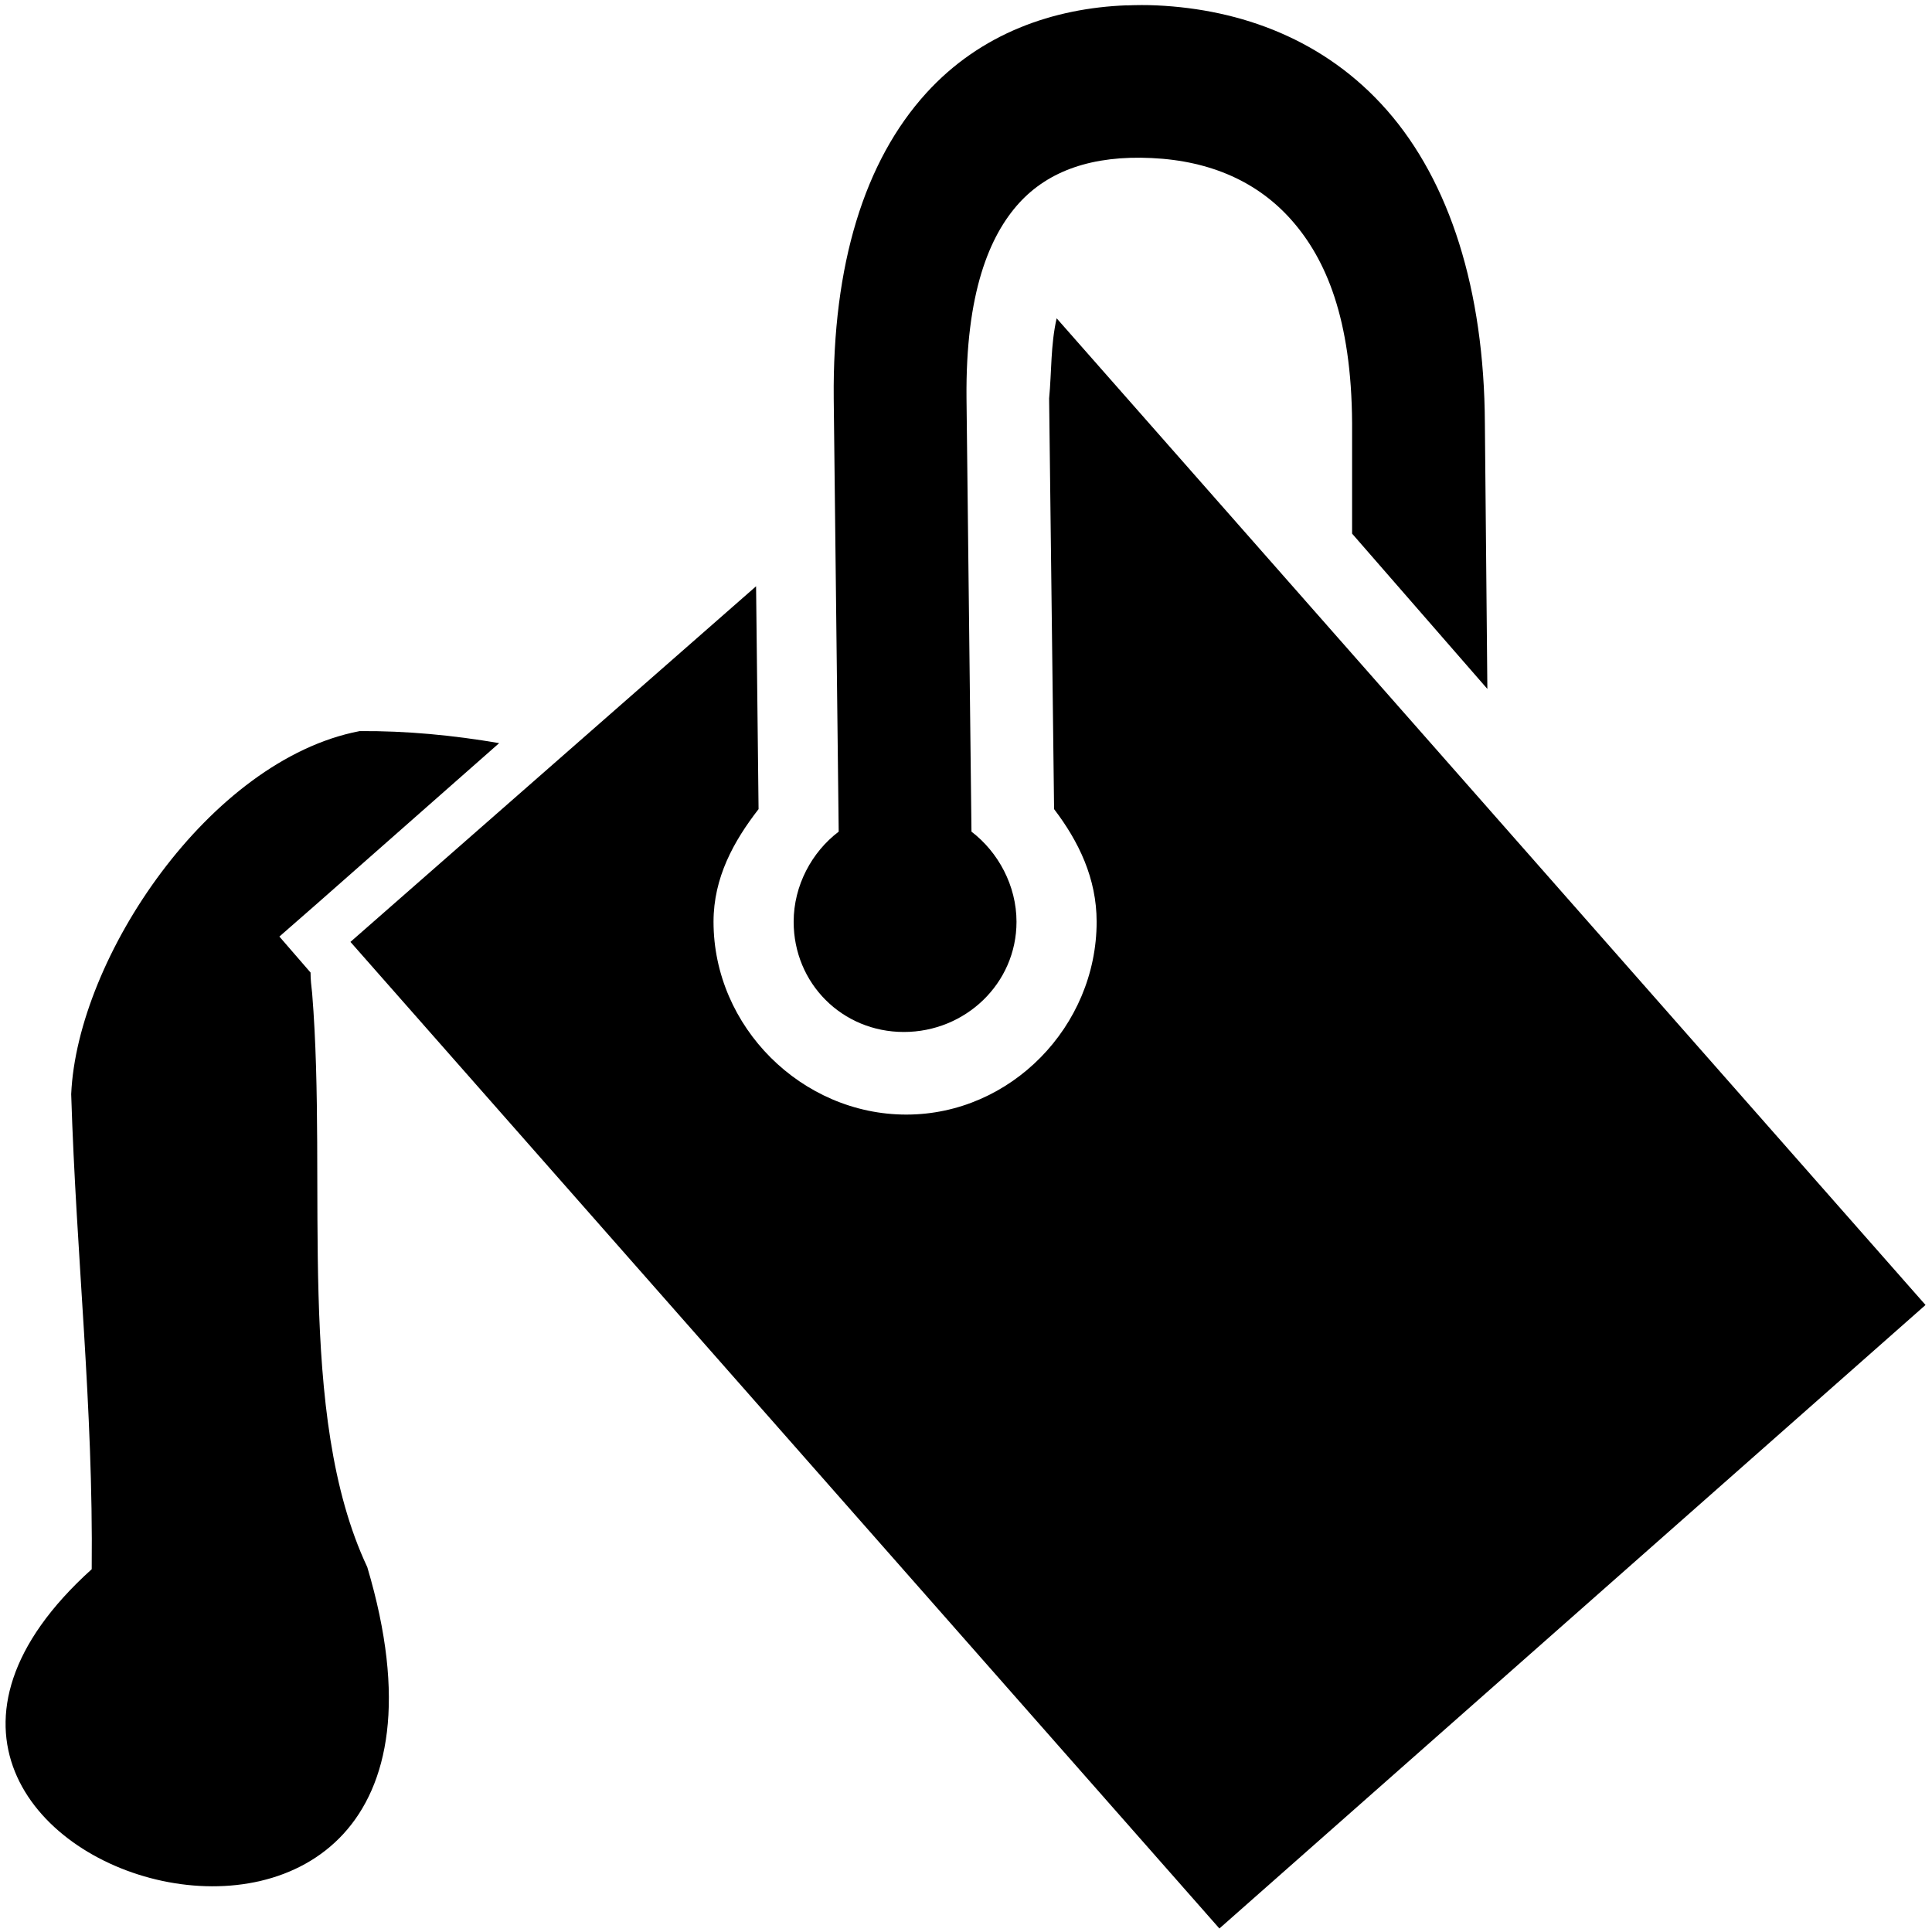
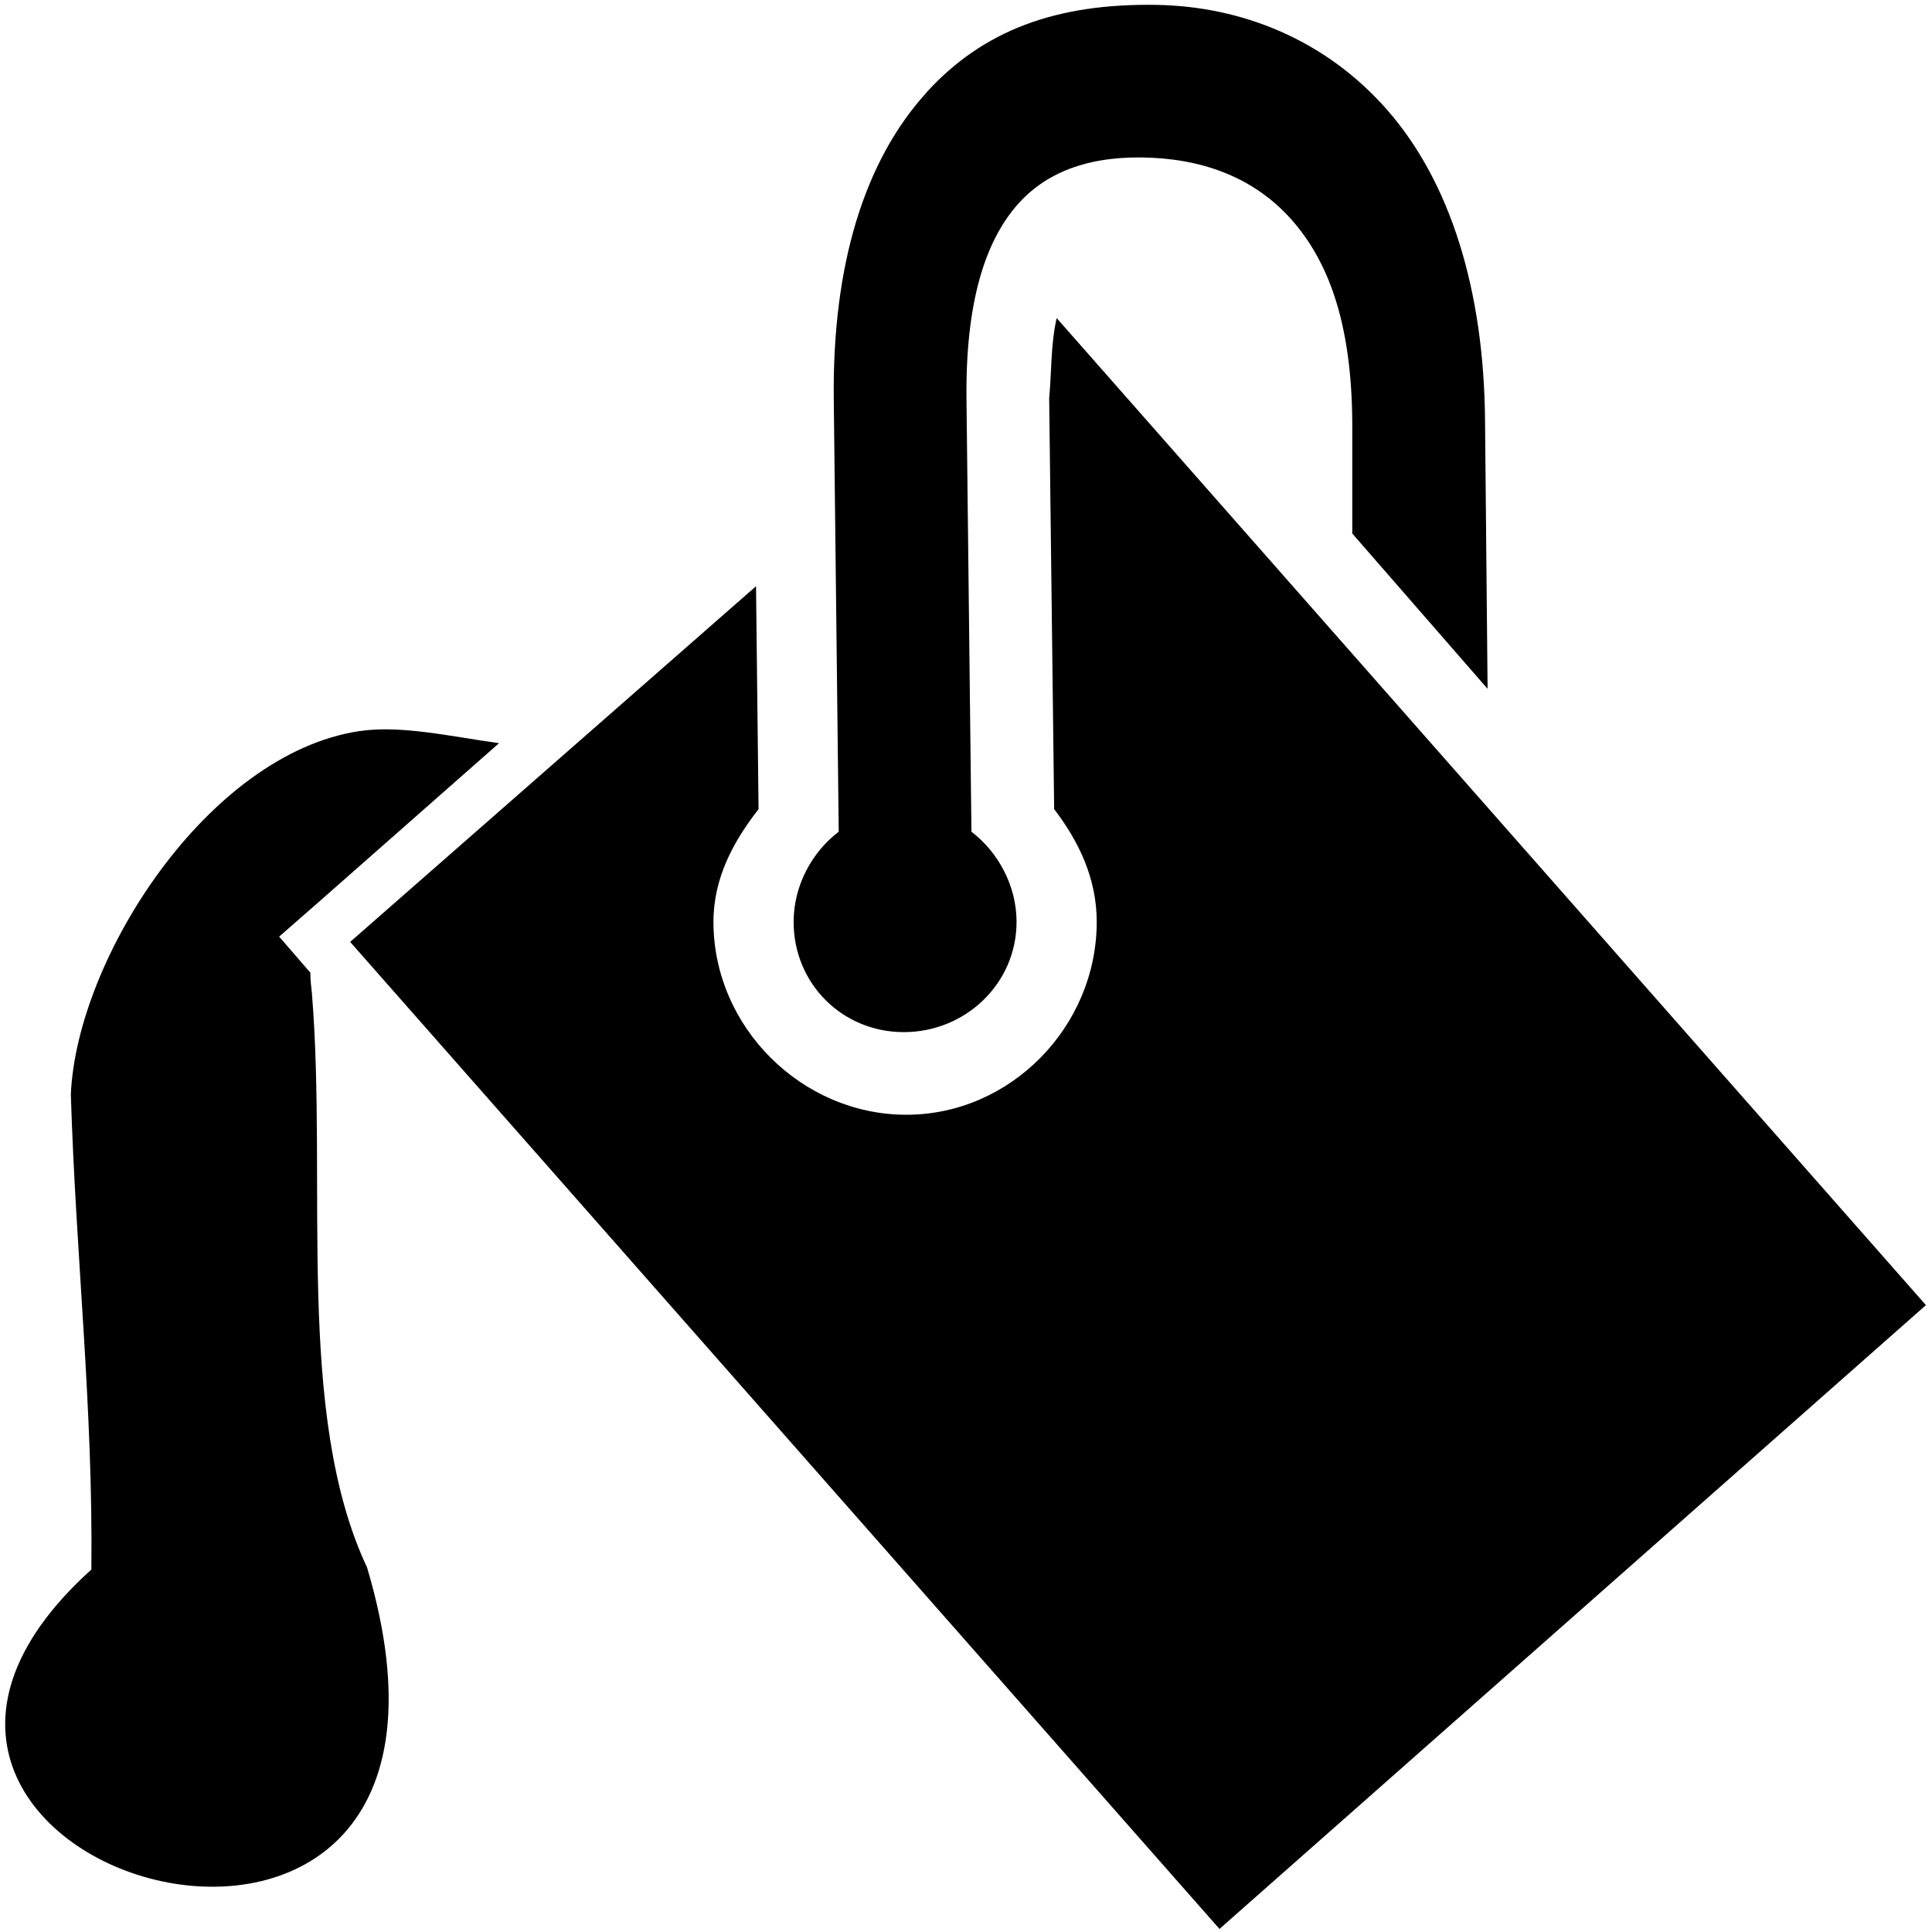
- <svg xmlns="http://www.w3.org/2000/svg" width="1000" height="1000" id="svg3446" version="1.1">
-   <defs id="defs3448" />
+ <svg xmlns="http://www.w3.org/2000/svg" width="1000" height="1000" id="svg3888" version="1.1">
+   <defs id="defs3890" />
  <g id="layer1" transform="translate(0,-52.36218)">
-     <g style="display:inline" id="g15181" transform="matrix(41.4763,0,0,41.4763,7475.417,-27403.963)">
-       <rect y="661.981" x="-180.228" height="24.1" width="24.1" id="rect15179" style="fill:none;stroke:none" />
-       <g id="g15174">
-         <path style="fill:#000000;fill-rule:evenodd;stroke:none" d="m 102.688,547.281 c -0.076,0.333 -0.062,0.667 -0.094,1 l 0.062,5.125 c 0.308,0.404 0.531,0.865 0.531,1.406 0,1.304 -1.071,2.406 -2.375,2.406 -1.304,0 -2.406,-1.093 -2.406,-2.406 0,-0.551 0.251,-1.005 0.562,-1.406 l -0.031,-2.781 -5.062,4.438 10.844,12.312 8.812,-7.781 z" transform="translate(-269.7351,118.6676)" id="rect15117" />
-         <path style="font-size:medium;font-style:normal;font-variant:normal;font-weight:normal;font-stretch:normal;text-indent:0;text-align:start;text-decoration:none;line-height:normal;letter-spacing:normal;word-spacing:normal;text-transform:none;direction:ltr;block-progression:tb;writing-mode:lr-tb;text-anchor:start;baseline-shift:baseline;color:#000000;fill:#000000;fill-opacity:1;stroke:none;stroke-width:2;marker:none;visibility:visible;display:inline;overflow:visible;enable-background:accumulate;font-family:Sans;-inkscape-font-specification:Sans" d="m 103.562,543.375 c -0.916,0.035 -1.822,0.349 -2.5,1.094 -0.775,0.851 -1.172,2.147 -1.156,3.812 l 0.062,5.406 c -0.335,0.254 -0.562,0.672 -0.562,1.125 0,0.769 0.606,1.375 1.375,1.375 0.769,0 1.406,-0.606 1.406,-1.375 0,-0.452 -0.229,-0.871 -0.562,-1.125 l -0.062,-5.406 c -0.013,-1.321 0.288,-2.033 0.656,-2.438 0.368,-0.404 0.916,-0.598 1.656,-0.562 0.741,0.035 1.33,0.302 1.75,0.781 0.42,0.479 0.743,1.218 0.75,2.531 l 0,1.375 1.688,1.938 -0.031,-3.312 c -0.008,-1.674 -0.442,-3.019 -1.219,-3.906 -0.777,-0.887 -1.826,-1.263 -2.875,-1.312 -0.131,-0.006 -0.244,-0.005 -0.375,0 z" transform="translate(-269.7351,118.6676)" id="rect15119" />
-         <path style="fill:#000000;stroke:none" d="m -175.75,671.101 c -1.87,0.361 -3.52,2.829 -3.595,4.53 0.063,2.035 0.277,3.888 0.256,5.928 -4.202,3.791 5.408,6.591 3.439,-0.026 -0.899,-1.911 -0.494,-4.77 -0.688,-7.161 -0.011,-0.092 -0.02,-0.176 -0.02,-0.259 l -0.389,-0.449 0.479,-0.419 2.264,-1.995 c -0.573,-0.098 -1.16,-0.155 -1.745,-0.15 z" id="path15122" />
-       </g>
+     <g style="display:inline" id="g3582" transform="matrix(40.88702,0,0,40.88702,2575.176,-58573.169)">
+       <path id="path4874" style="fill:#000000;stroke:none" d="m -58.438,1443.098 c -1.911,0.29 -3.572,2.872 -3.648,4.598 0.064,2.065 0.282,3.946 0.26,6.015 -4.265,3.847 5.489,6.689 3.49,-0.026 -0.913,-1.94 -0.501,-4.841 -0.698,-7.267 -0.011,-0.094 -0.02,-0.179 -0.02,-0.263 l -0.395,-0.456 0.486,-0.425 2.298,-2.024 c -0.615,-0.085 -1.247,-0.232 -1.771,-0.152 z m 7.183,-8.083 c -0.786,0.865 -1.19,2.179 -1.173,3.869 l 0.063,5.487 c -0.34,0.258 -0.571,0.682 -0.571,1.142 0,0.78 0.615,1.395 1.395,1.395 0.78,0 1.427,-0.615 1.427,-1.395 0,-0.459 -0.232,-0.883 -0.571,-1.142 l -0.063,-5.487 c -0.013,-1.341 0.292,-2.063 0.666,-2.474 0.374,-0.41 0.929,-0.606 1.681,-0.571 0.752,0.036 1.35,0.307 1.776,0.793 0.426,0.486 0.755,1.236 0.761,2.569 l 0,1.395 1.713,1.966 -0.032,-3.362 c -0.008,-1.699 -0.449,-3.064 -1.237,-3.964 -0.788,-0.9 -1.852,-1.313 -2.918,-1.332 -1.277,-0.022 -2.203,0.324 -2.918,1.11 z m 1.649,2.854 c -0.077,0.338 -0.063,0.677 -0.095,1.015 l 0.063,5.201 c 0.313,0.41 0.539,0.878 0.539,1.427 0,1.323 -1.087,2.442 -2.41,2.442 -1.324,0 -2.442,-1.11 -2.442,-2.442 0,-0.559 0.255,-1.02 0.571,-1.427 l -0.032,-2.822 -5.138,4.503 11.005,12.495 8.943,-7.897 z" />
    </g>
  </g>
</svg>
